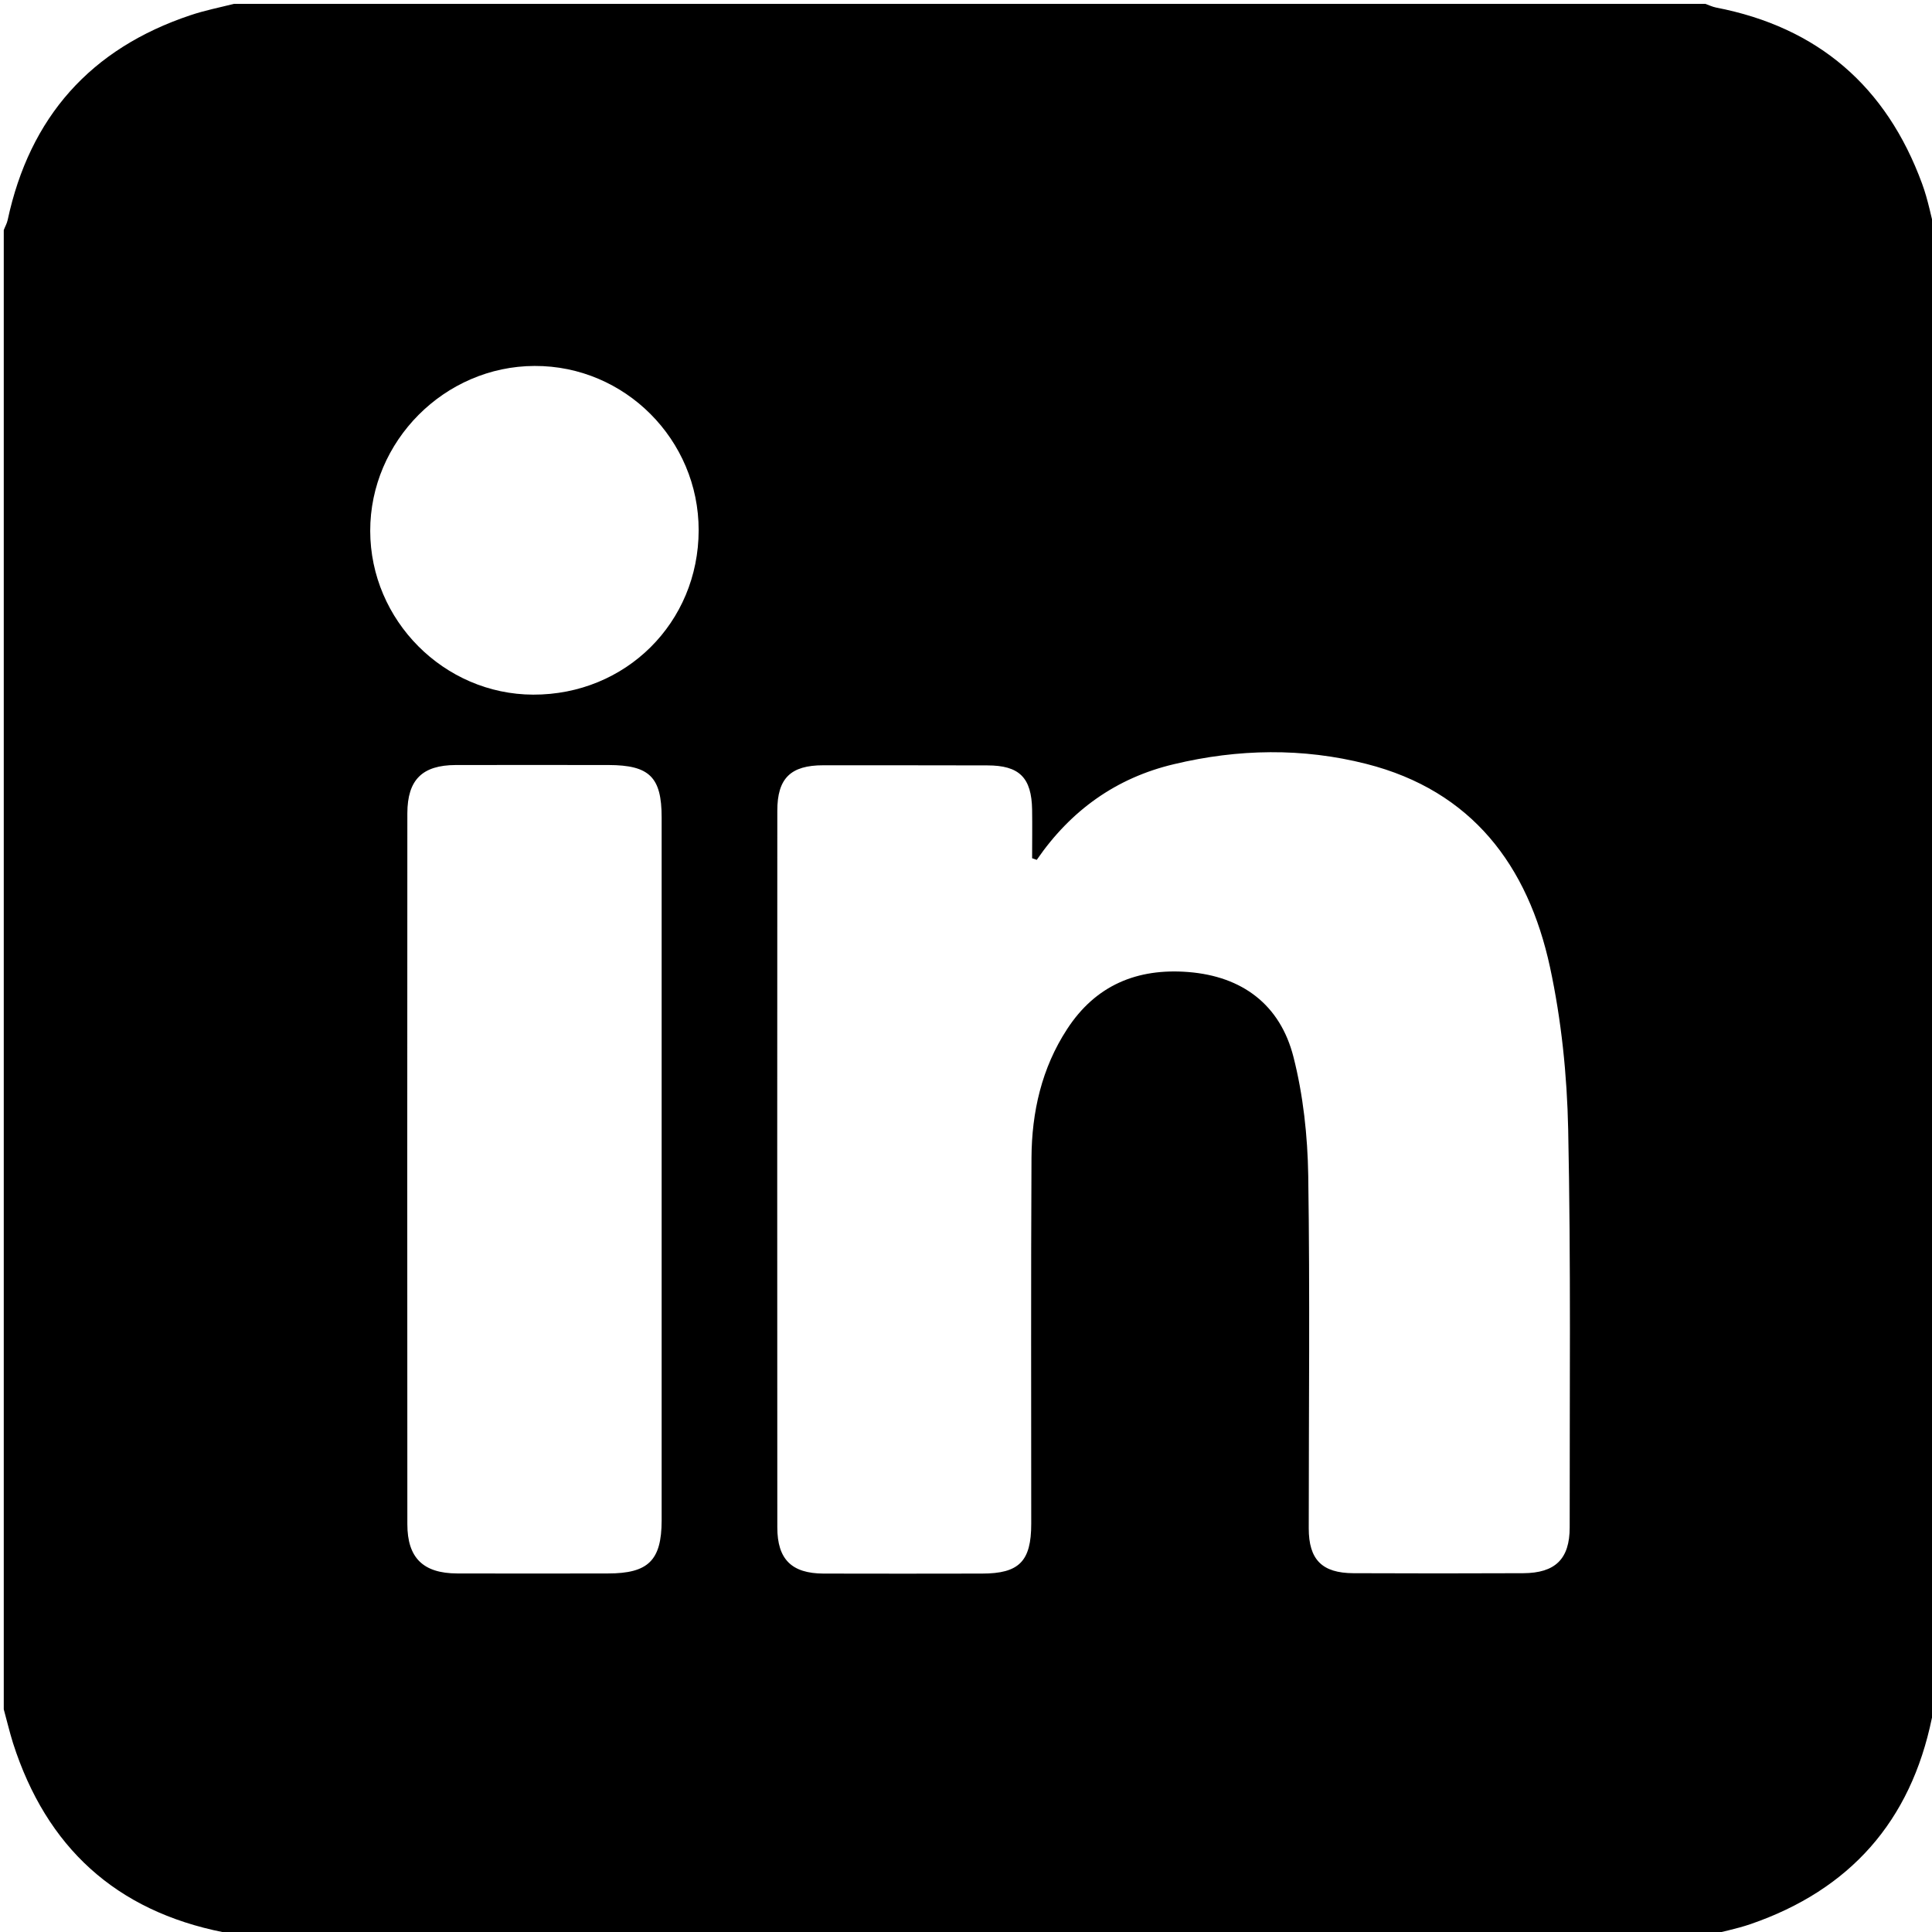
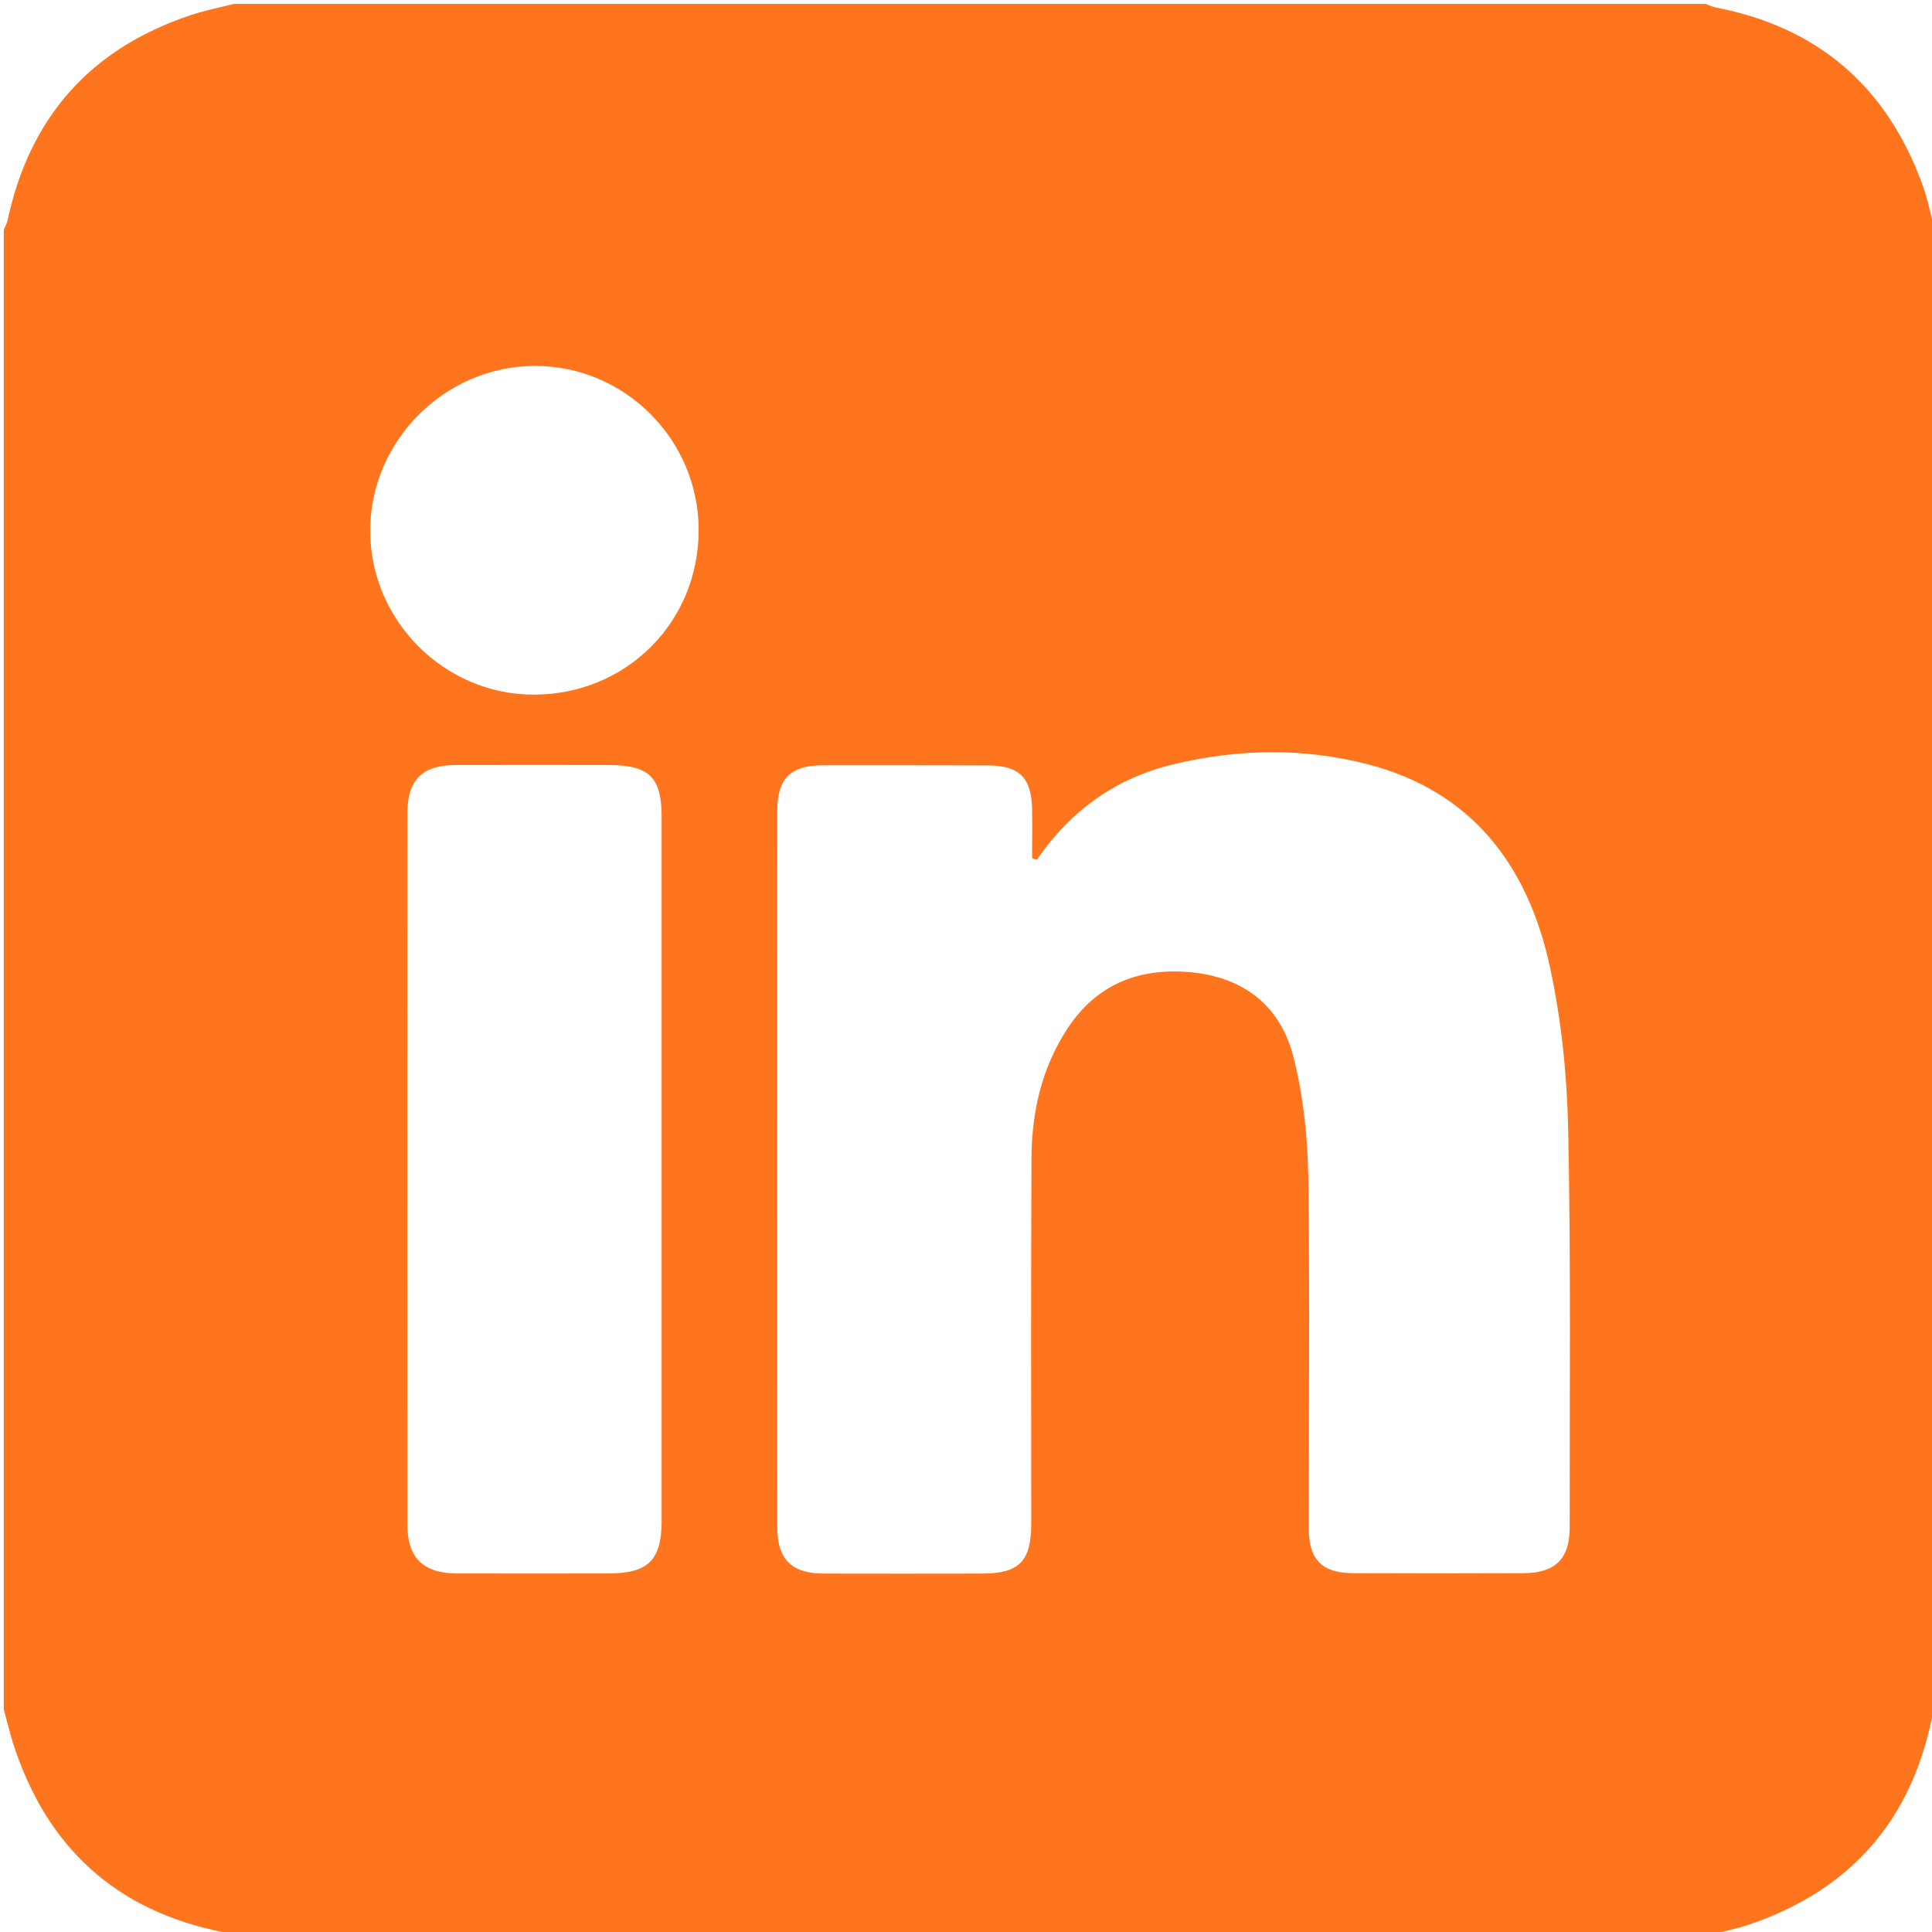
- <svg xmlns="http://www.w3.org/2000/svg" version="1.1" id="Layer_1" x="0px" y="0px" viewBox="0 0 154 154" style="enable-background:new 0 0 154 154;" xml:space="preserve">
+ <svg xmlns="http://www.w3.org/2000/svg" fill="#FF751D" version="1.1" id="Layer_1" x="0px" y="0px" viewBox="0 0 154 154" style="enable-background:new 0 0 154 154;" xml:space="preserve">
  <g>
    <g>
      <path d="M0.3,136.25c0-39.3,0-78.6,0-117.91c0.1-0.27,0.25-0.52,0.31-0.8C2.37,9.33,7.22,3.87,15.19,1.21    c1.13-0.38,2.3-0.61,3.45-0.9c39.1,0,78.2,0,117.3,0c0.28,0.1,0.55,0.23,0.84,0.29c8.14,1.57,13.59,6.3,16.43,14.04    c0.48,1.3,0.73,2.68,1.08,4.02c0,39.1,0,78.2,0,117.3c-0.1,0.33-0.23,0.65-0.3,0.99c-1.69,8.23-6.53,13.69-14.45,16.42    c-1.17,0.4-2.39,0.63-3.59,0.94c-39.1,0-78.2,0-117.3,0c-0.28-0.1-0.55-0.23-0.84-0.29c-8.58-1.7-14.11-6.78-16.77-15.07    C0.76,138.06,0.55,137.15,0.3,136.25z M82.64,68.54c-0.12-0.04-0.25-0.09-0.37-0.13c0-1.29,0.02-2.57,0-3.86    c-0.04-2.57-1.02-3.54-3.57-3.54C74.34,61,69.98,61,65.62,61c-2.6,0-3.66,1.04-3.66,3.62c-0.01,19.04-0.01,38.08,0,57.13    c0,2.54,1.14,3.67,3.68,3.68c4.21,0.01,8.42,0.01,12.63,0c2.96,0,3.93-0.97,3.93-3.97c0-9.72-0.03-19.44,0.02-29.16    c0.02-3.66,0.81-7.16,2.84-10.27c2.27-3.49,5.57-4.87,9.65-4.55c4.32,0.34,7.33,2.61,8.39,6.76c0.78,3.06,1.13,6.3,1.18,9.47    c0.14,9.37,0.04,18.74,0.04,28.11c0,2.5,1.06,3.57,3.56,3.58c4.51,0.02,9.02,0.02,13.53,0c2.56-0.01,3.71-1.13,3.71-3.65    c-0.01-10.57,0.1-21.15-0.12-31.72c-0.09-4.33-0.54-8.72-1.45-12.94c-1.75-8.09-6.22-14.06-14.64-16.2    c-5.08-1.29-10.22-1.2-15.32,0.02C88.96,62,85.34,64.61,82.64,68.54z M52.74,93.27c0-9.37,0-18.74,0-28.11    c0-3.22-0.97-4.17-4.23-4.18c-4.06,0-8.12-0.01-12.18,0c-2.68,0.01-3.85,1.18-3.86,3.84c-0.01,18.89-0.01,37.78,0,56.67    c0,2.68,1.25,3.92,3.97,3.93c4.01,0.01,8.02,0.01,12.03,0c3.2,0,4.26-1.04,4.27-4.2C52.74,111.91,52.74,102.59,52.74,93.27z     M55.69,42.27c0.01-7.22-5.89-13.13-13.08-13.1c-7.17,0.02-13.11,5.99-13.1,13.15c0.01,7.13,5.88,13.03,12.99,13.05    C49.88,55.39,55.68,49.63,55.69,42.27z" />
    </g>
  </g>
</svg>
